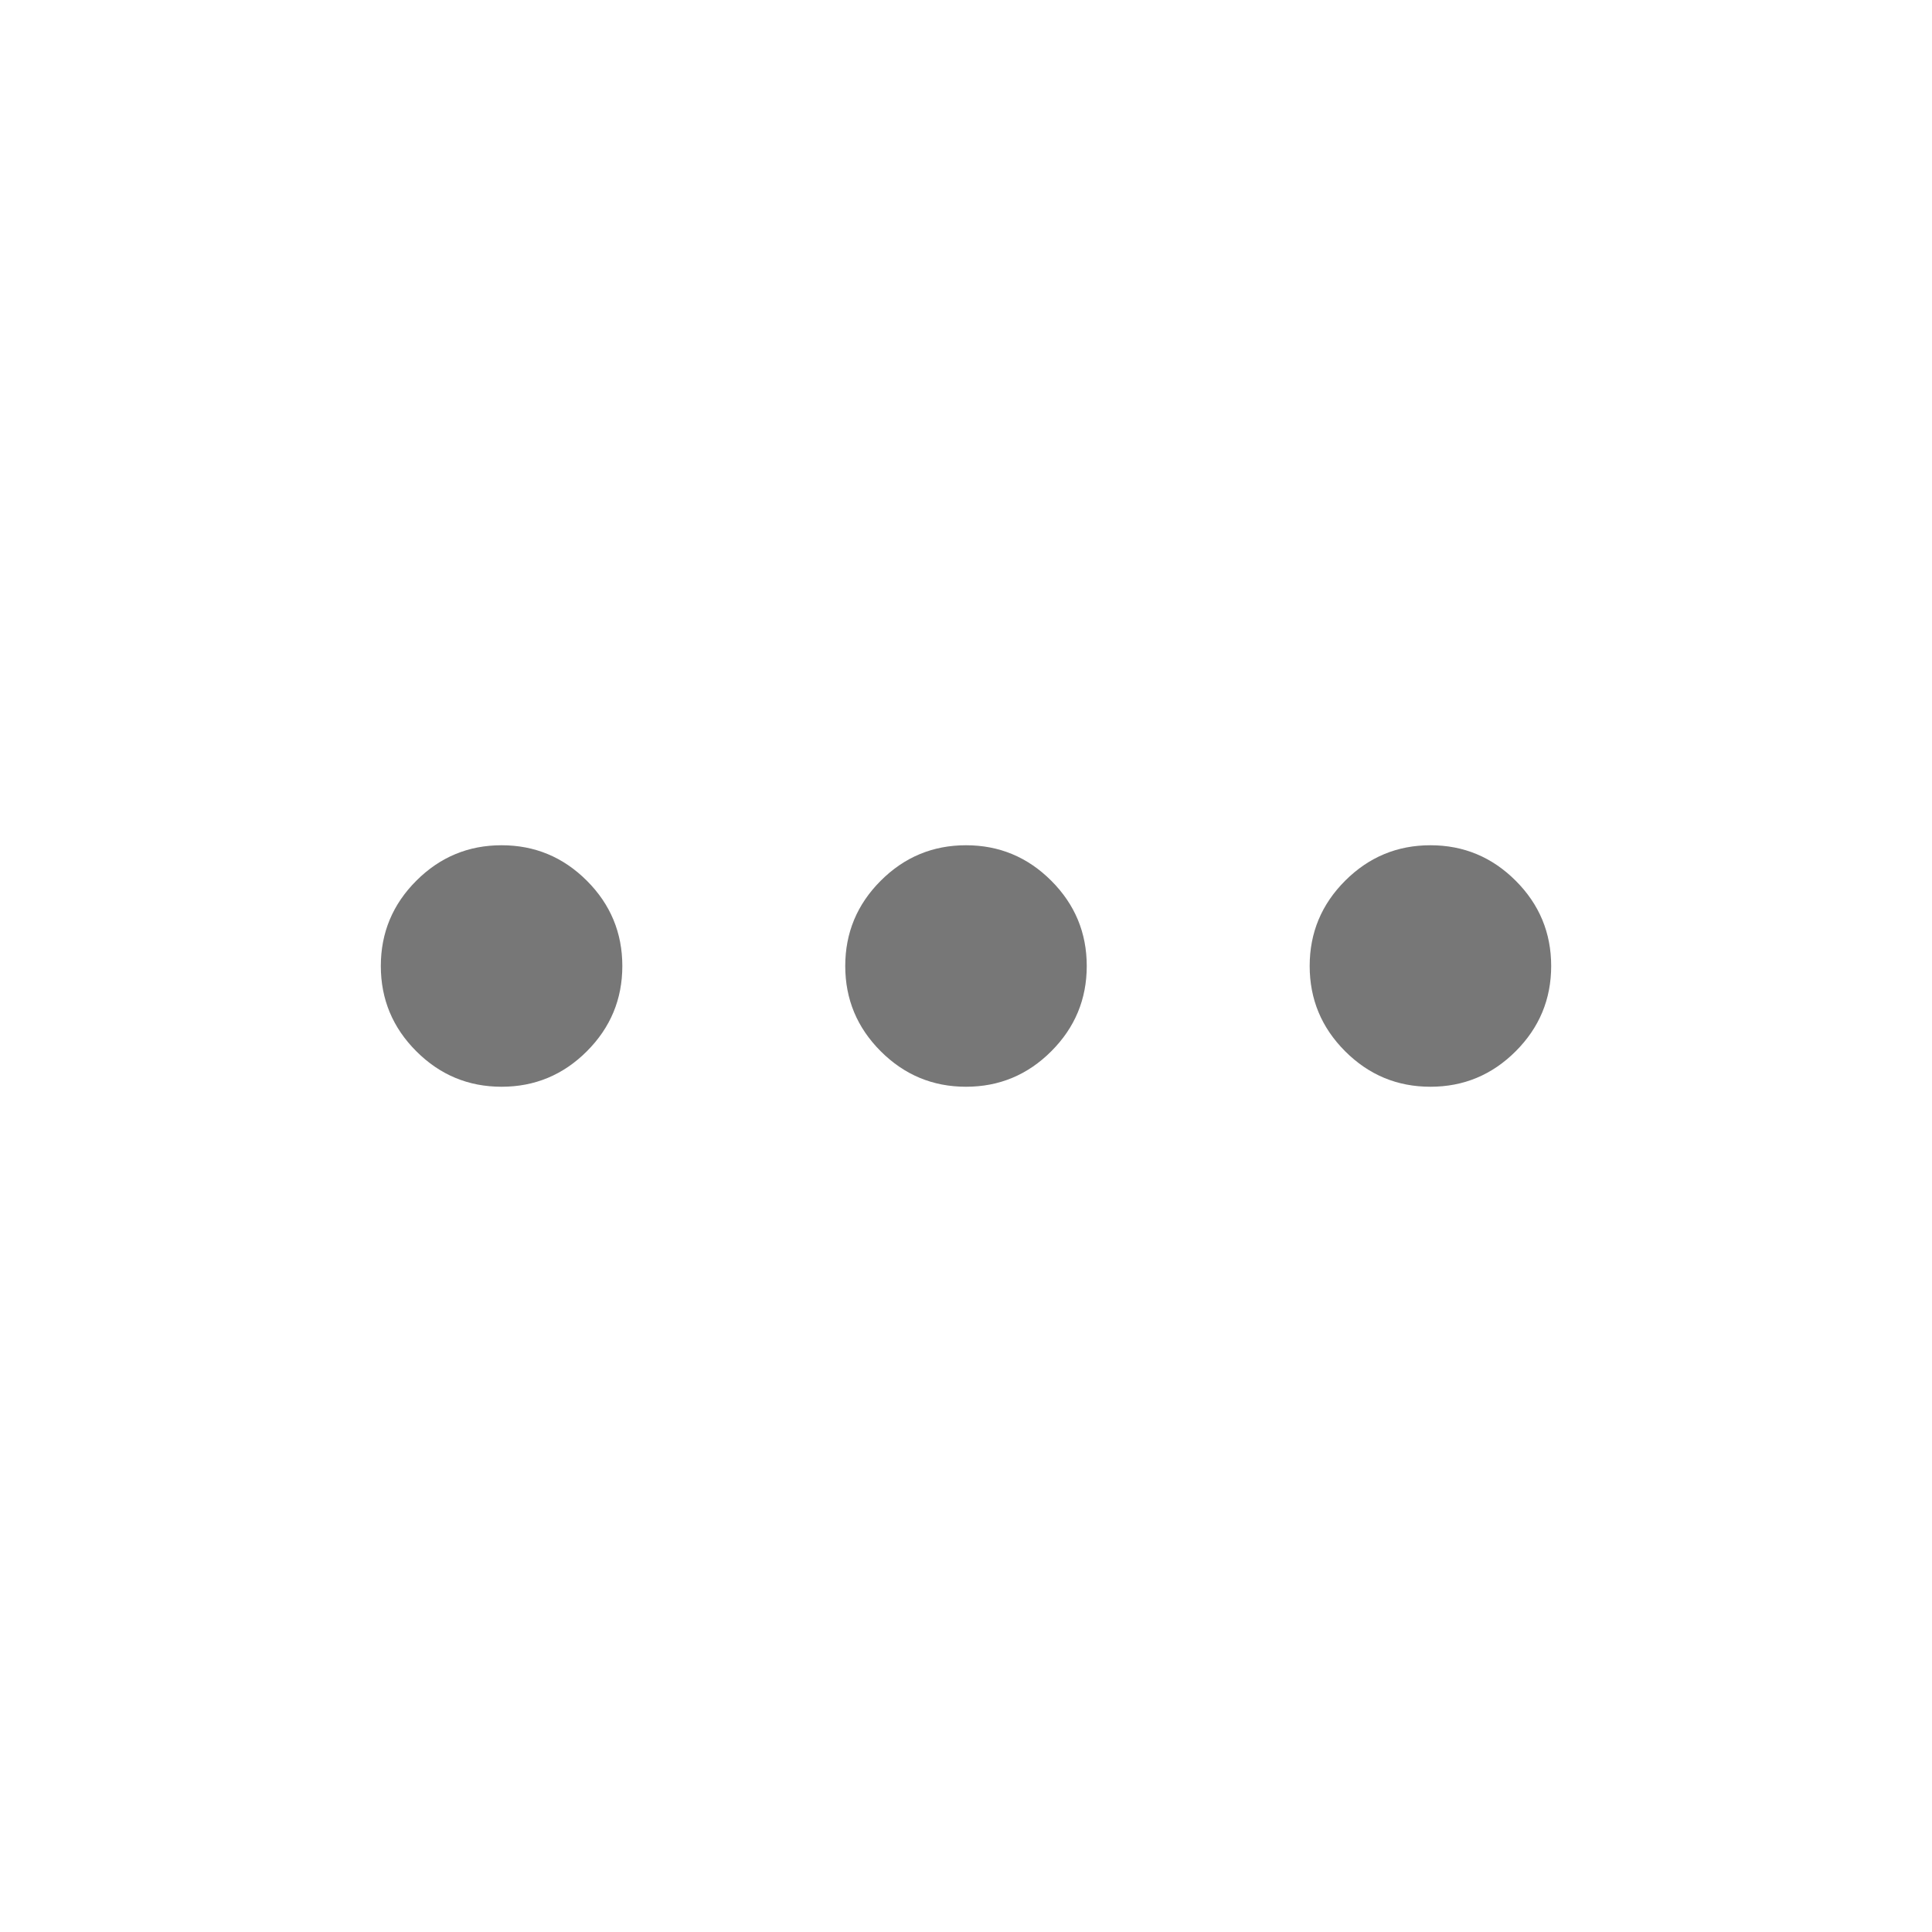
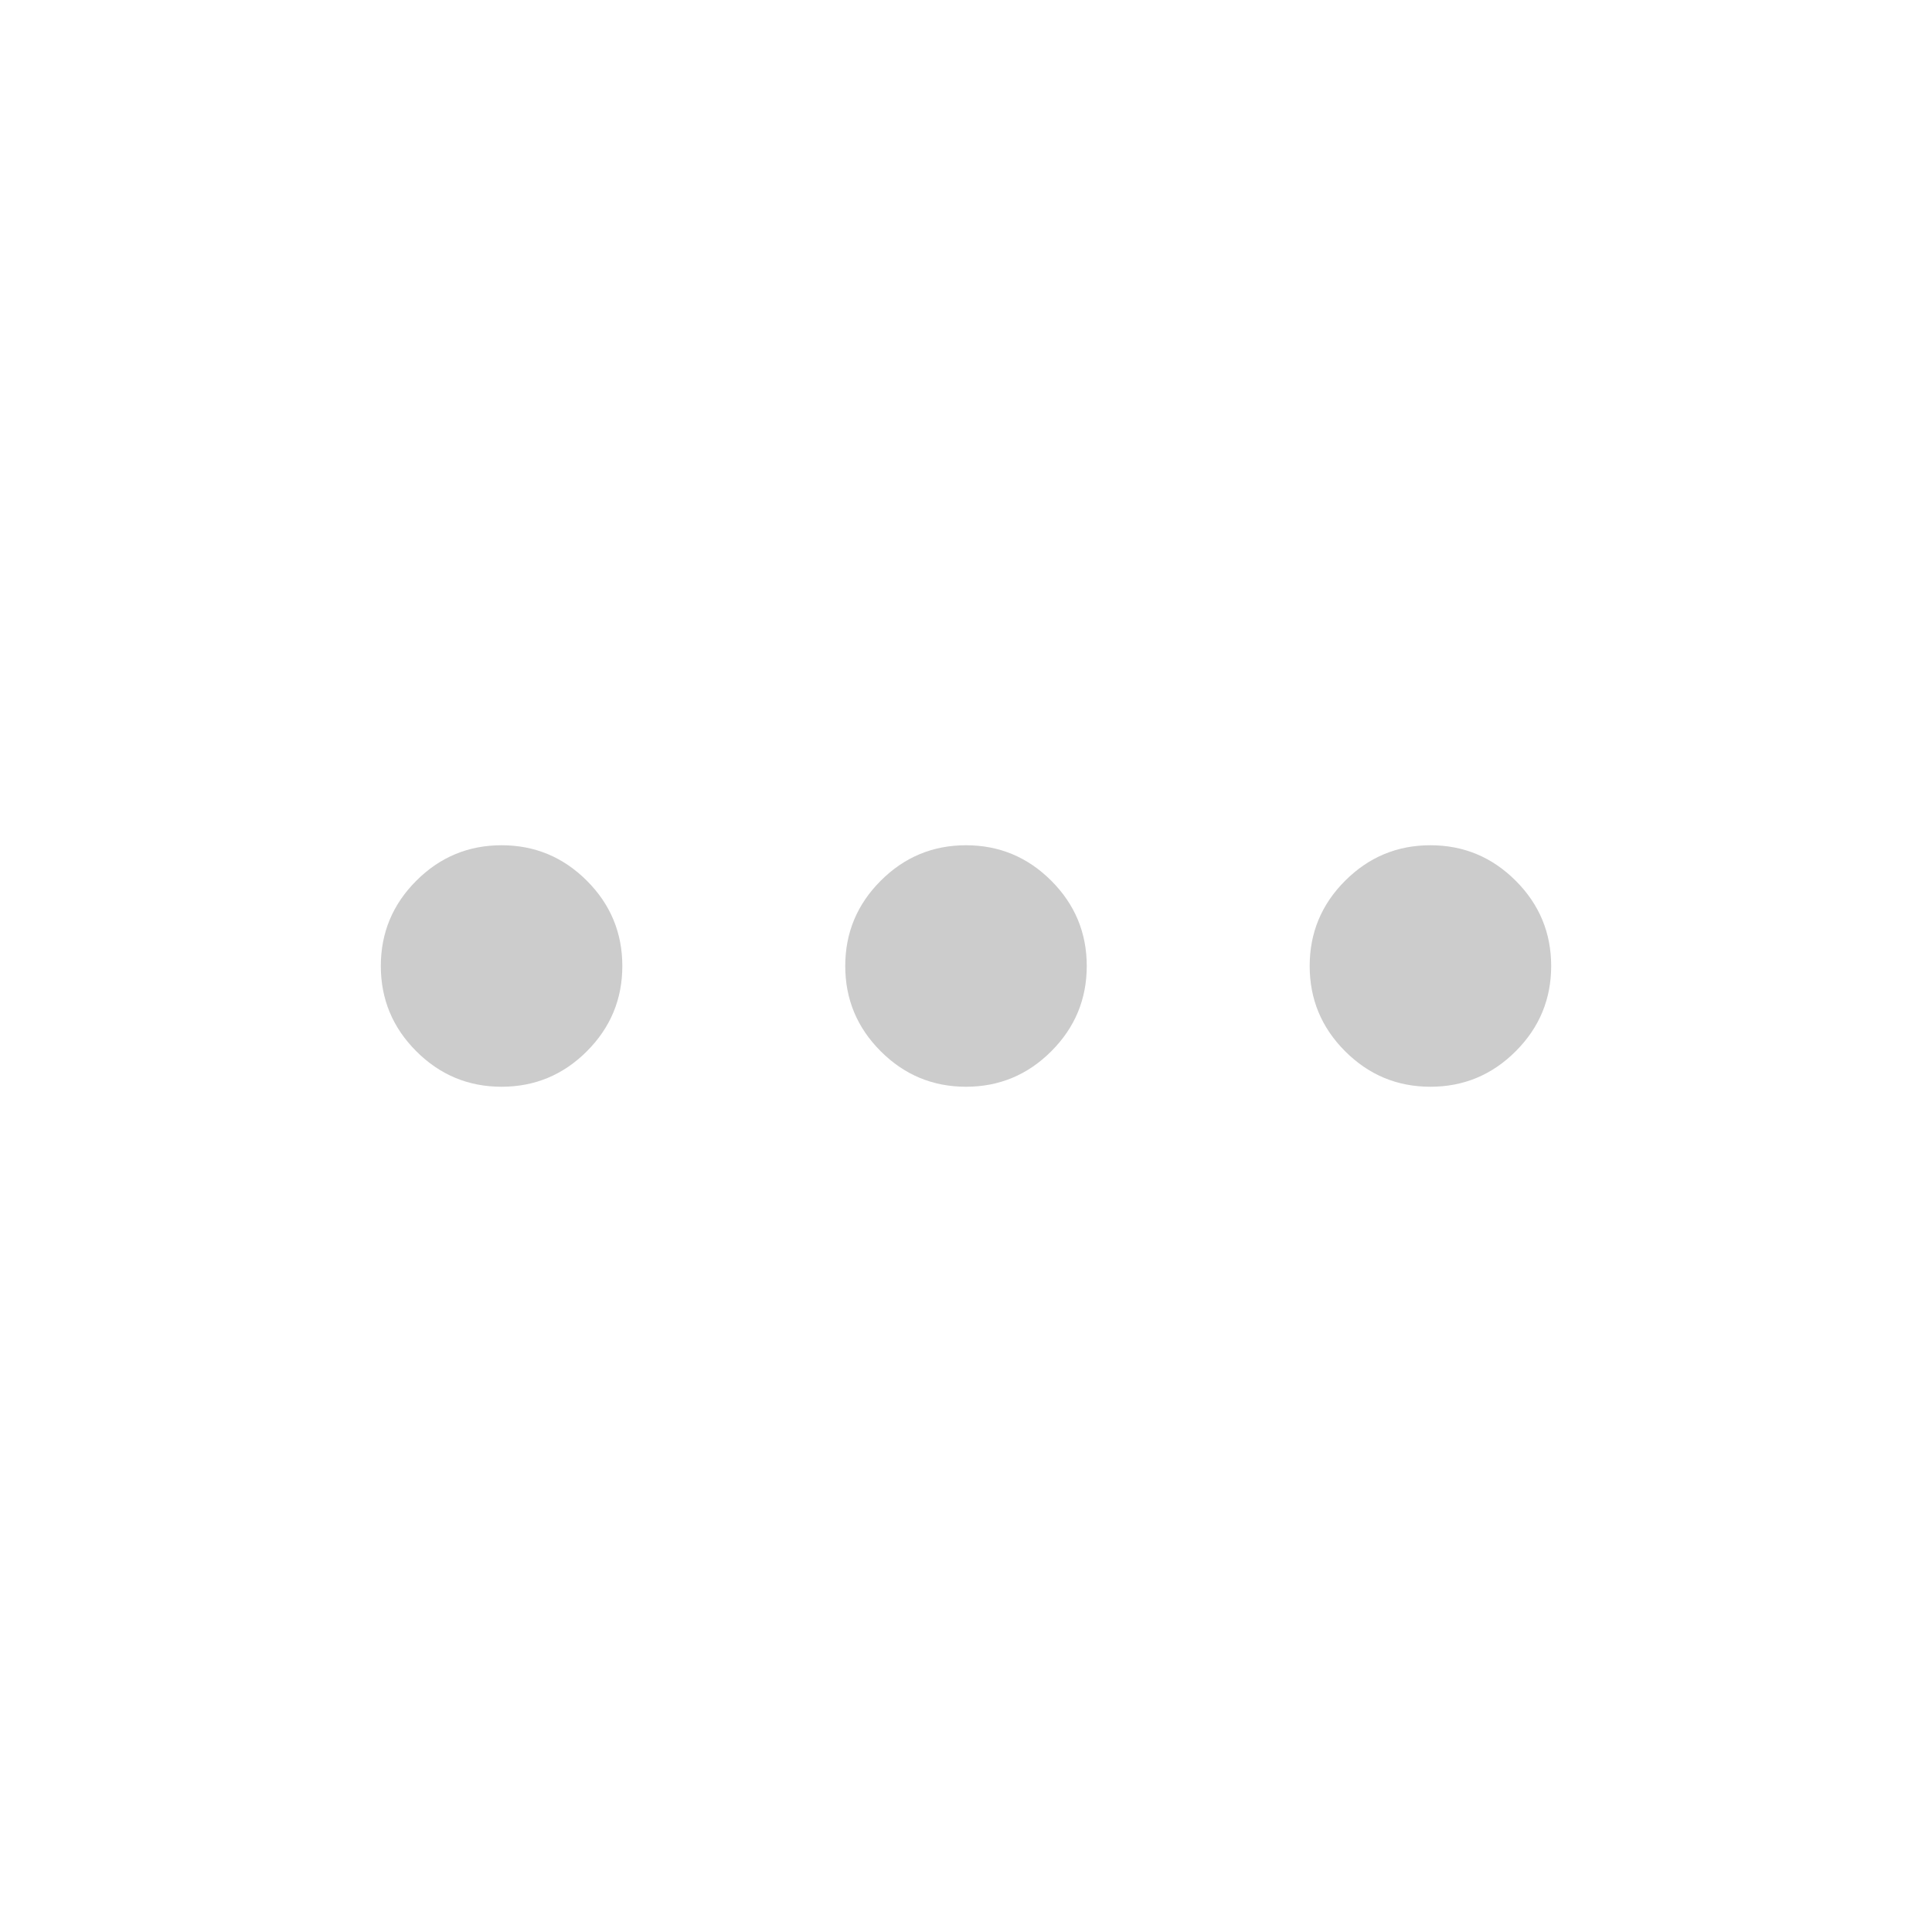
- <svg xmlns="http://www.w3.org/2000/svg" height="24px" viewBox="0 -960 960 960" width="24px" fill="#777">
+ <svg xmlns="http://www.w3.org/2000/svg" height="24px" viewBox="0 -960 960 960" width="24px" fill="#ccc">
  <path d="M249.23-420q-24.75 0-42.37-17.63-17.63-17.62-17.63-42.37 0-24.75 17.63-42.37Q224.48-540 249.23-540q24.75 0 42.38 17.63 17.62 17.62 17.62 42.37 0 24.75-17.62 42.37Q273.98-420 249.23-420ZM480-420q-24.75 0-42.37-17.63Q420-455.25 420-480q0-24.75 17.63-42.37Q455.25-540 480-540q24.75 0 42.37 17.63Q540-504.75 540-480q0 24.75-17.63 42.37Q504.75-420 480-420Zm230.77 0q-24.75 0-42.38-17.63-17.62-17.62-17.62-42.37 0-24.75 17.62-42.37Q686.02-540 710.77-540q24.75 0 42.37 17.63 17.63 17.62 17.63 42.37 0 24.75-17.63 42.37Q735.52-420 710.77-420Z" />
</svg>
